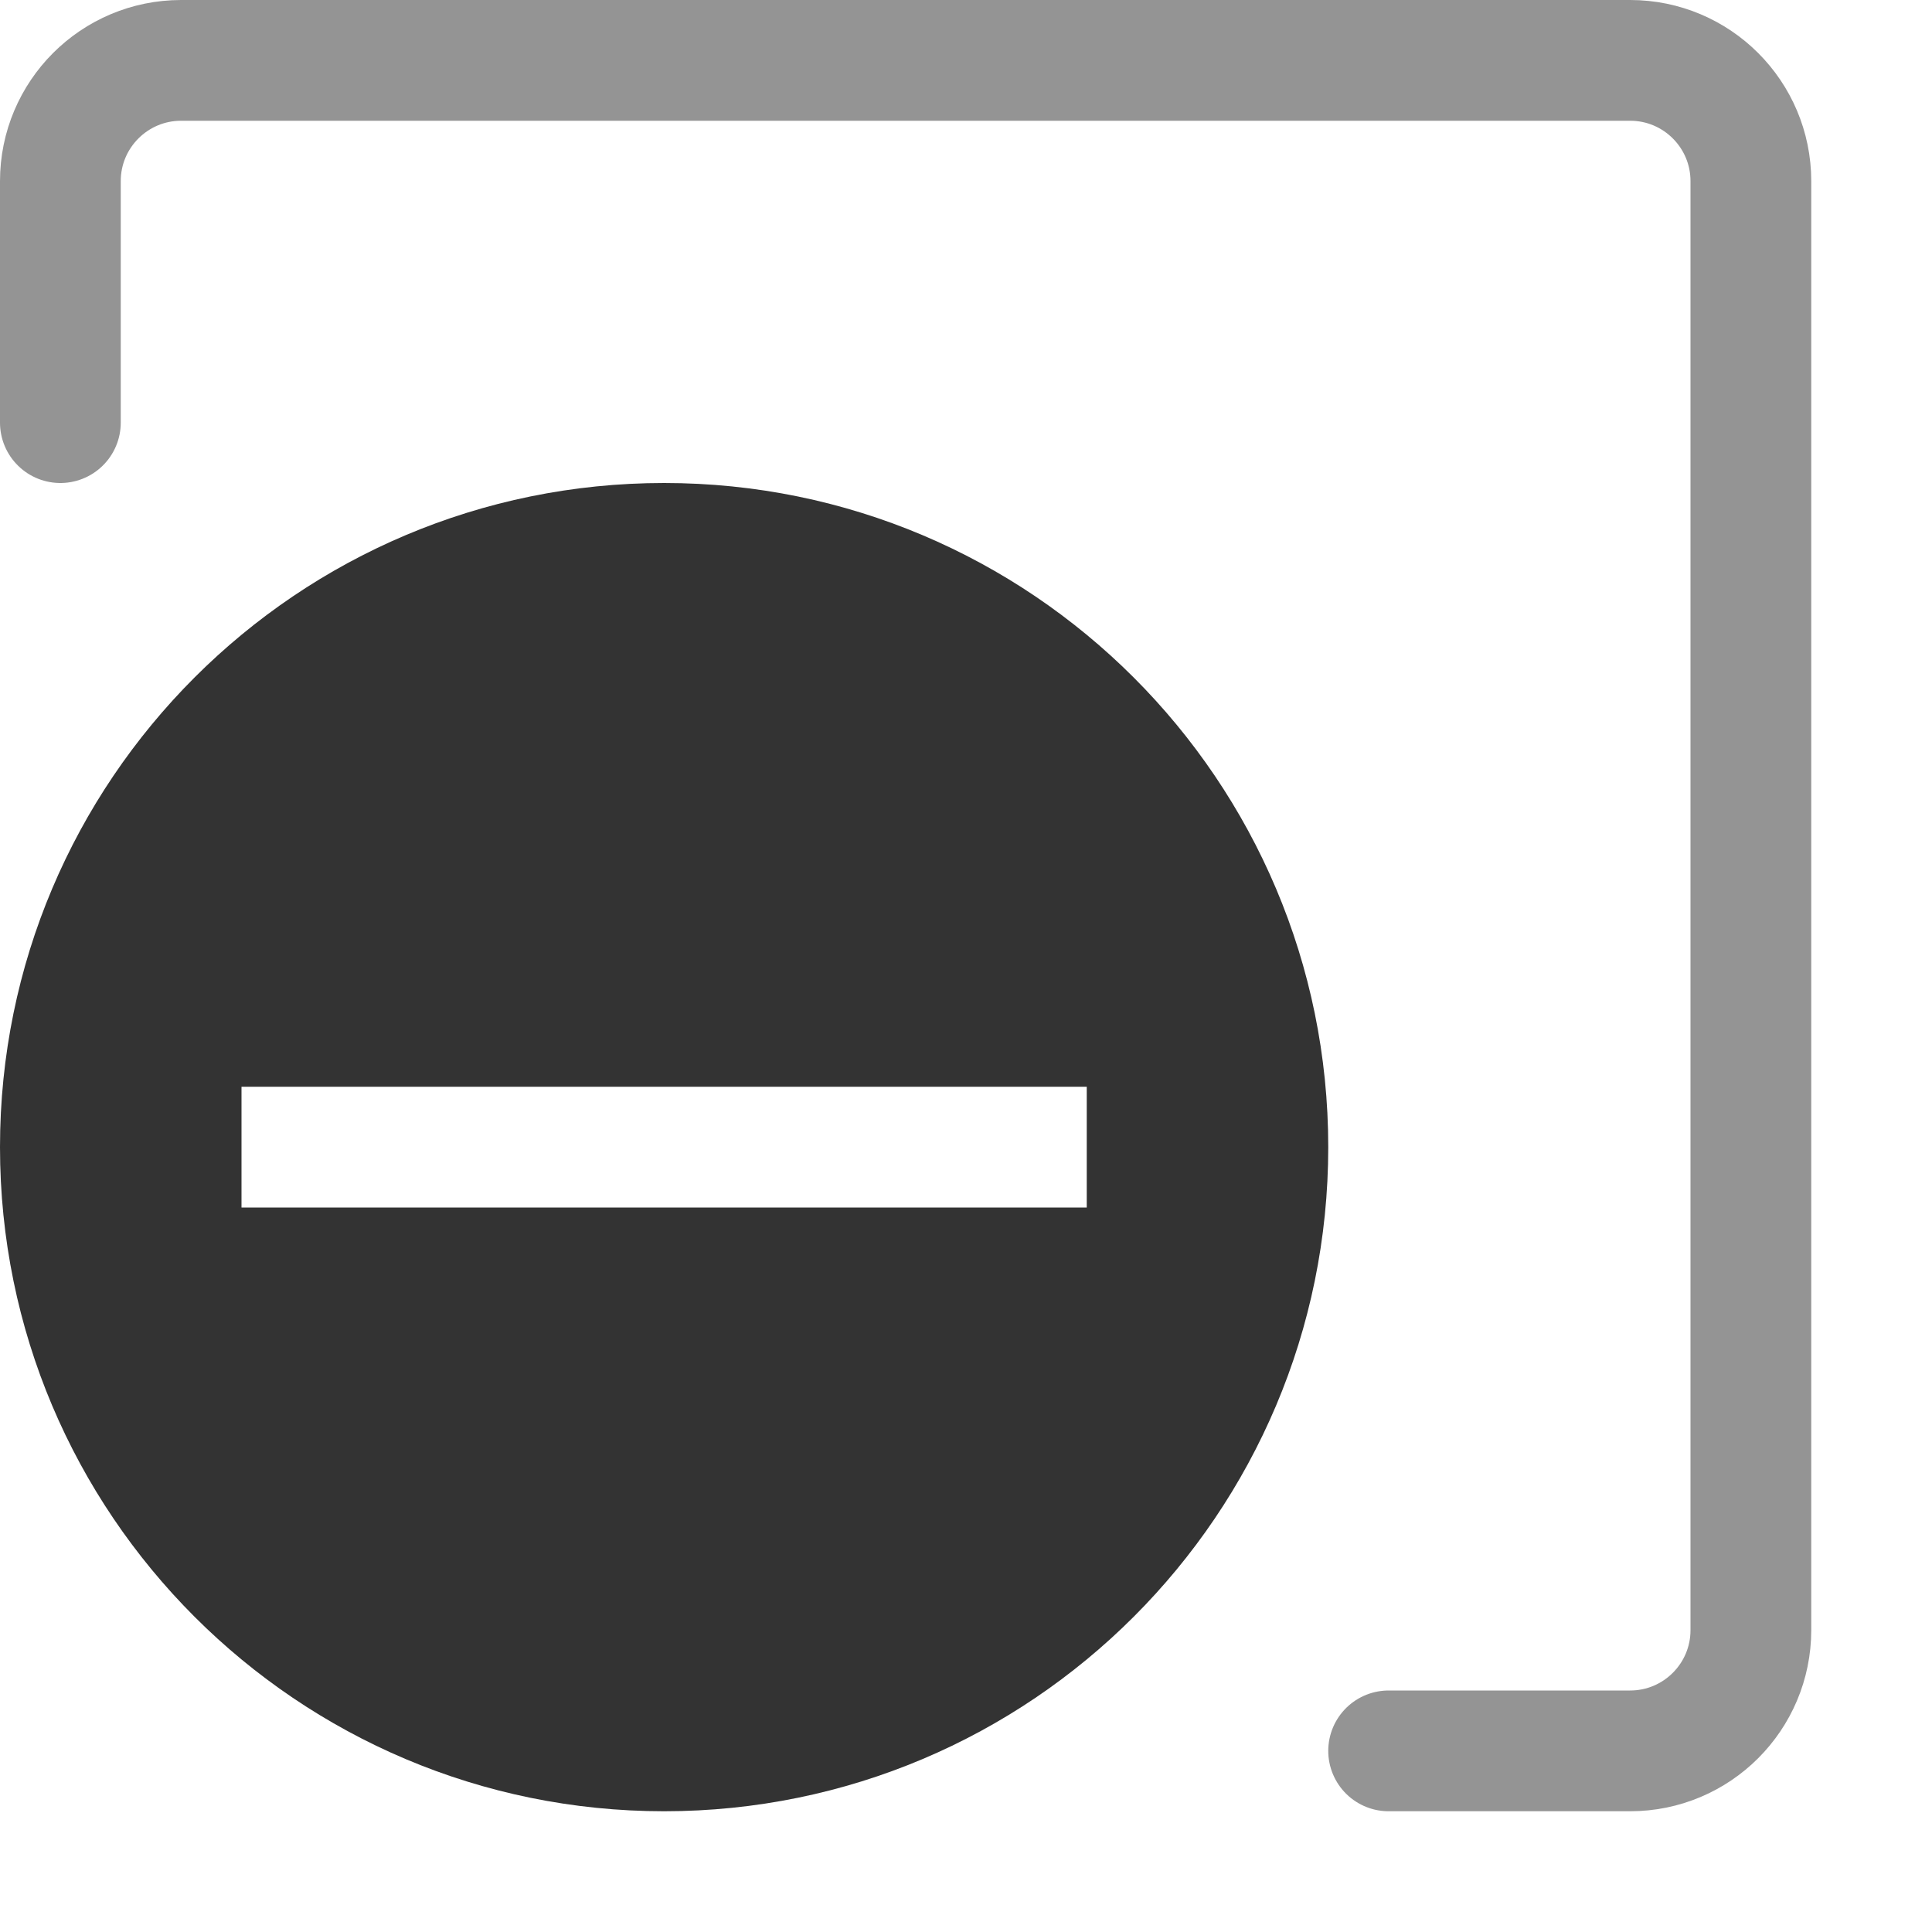
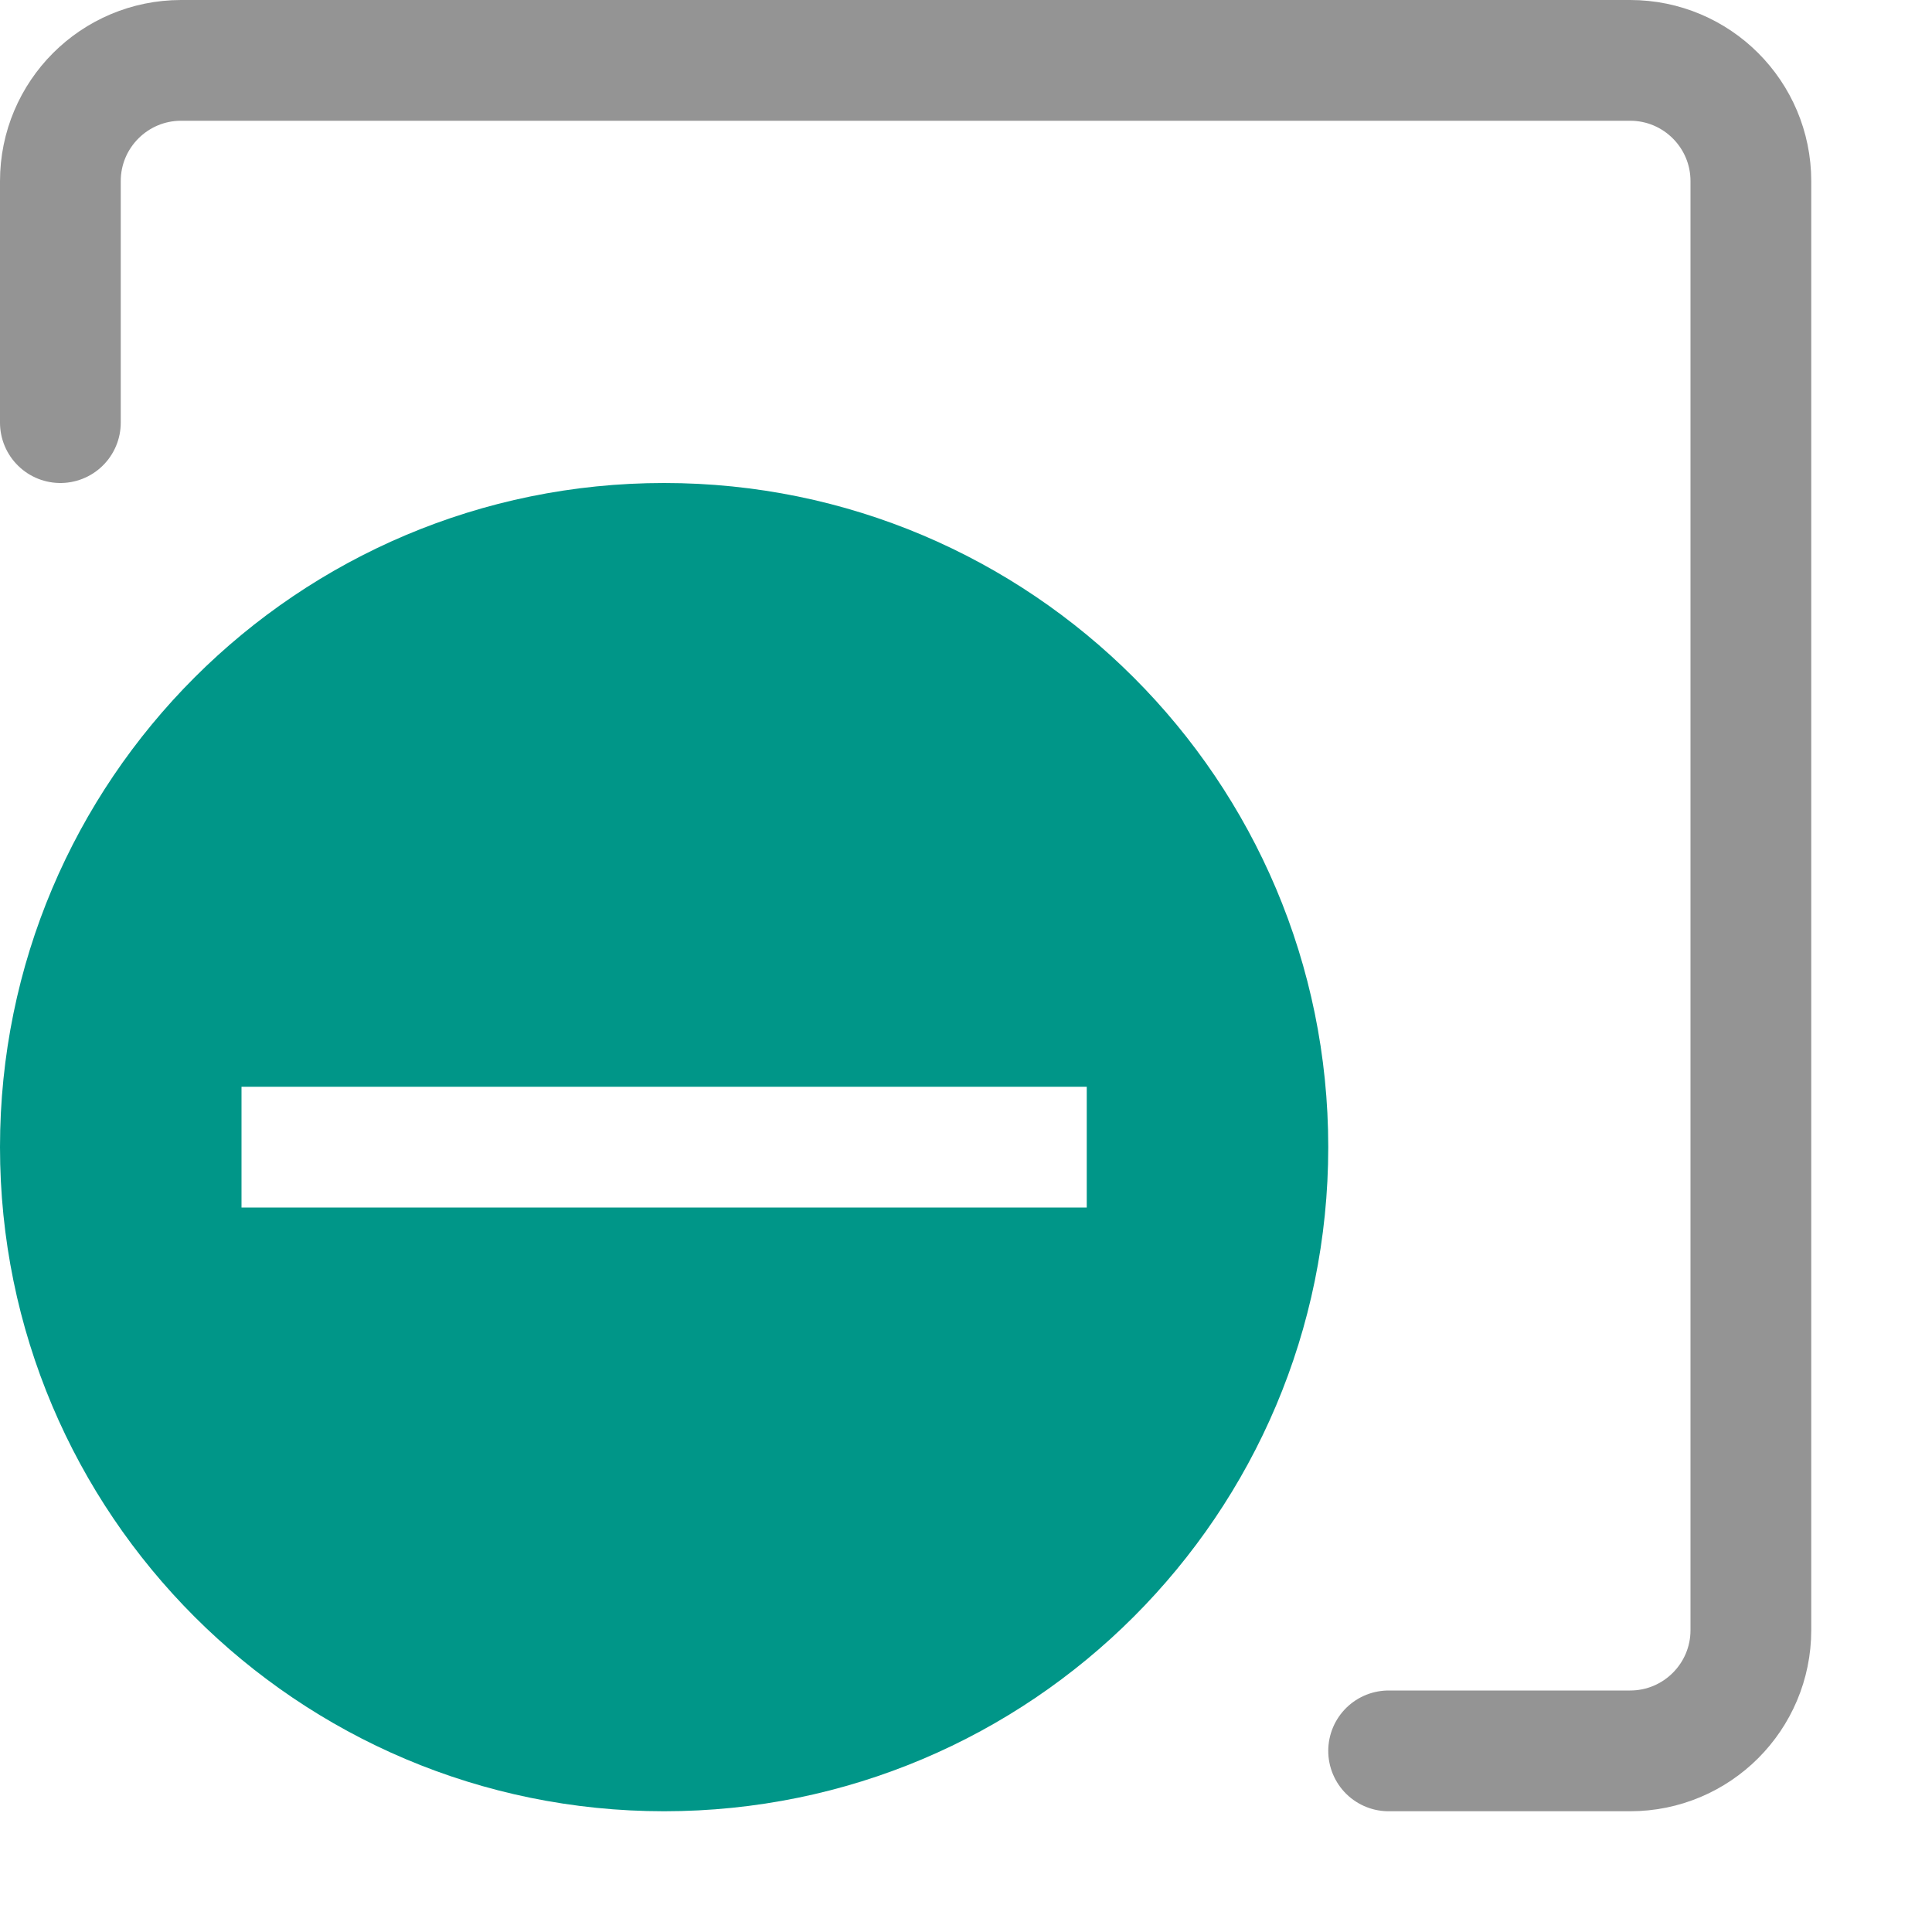
<svg xmlns="http://www.w3.org/2000/svg" width="16" height="16" viewBox="0 0 16 16">
  <path d="M.5,3.5v-2a1,1,0,0,1,1-1h12a1,1,0,0,1,1,1v12a1,1,0,0,1-1,1h-2" style="fill:none;stroke:#949494;stroke-linecap:round;stroke-linejoin:round" />
-   <path d="M5.5,4h0A5.5,5.5,0,0,0,0,9.5H0A5.5,5.5,0,0,0,5.5,15h0A5.5,5.5,0,0,0,11,9.5h0A5.5,5.5,0,0,0,5.5,4ZM9,10H2V9H9Z" style="fill:#333333" />
+   <path d="M5.5,4h0A5.5,5.5,0,0,0,0,9.5H0A5.5,5.5,0,0,0,5.5,15h0A5.5,5.5,0,0,0,11,9.5h0A5.5,5.5,0,0,0,5.5,4ZM9,10H2V9H9Z" style="fill:#009688" />
</svg>
